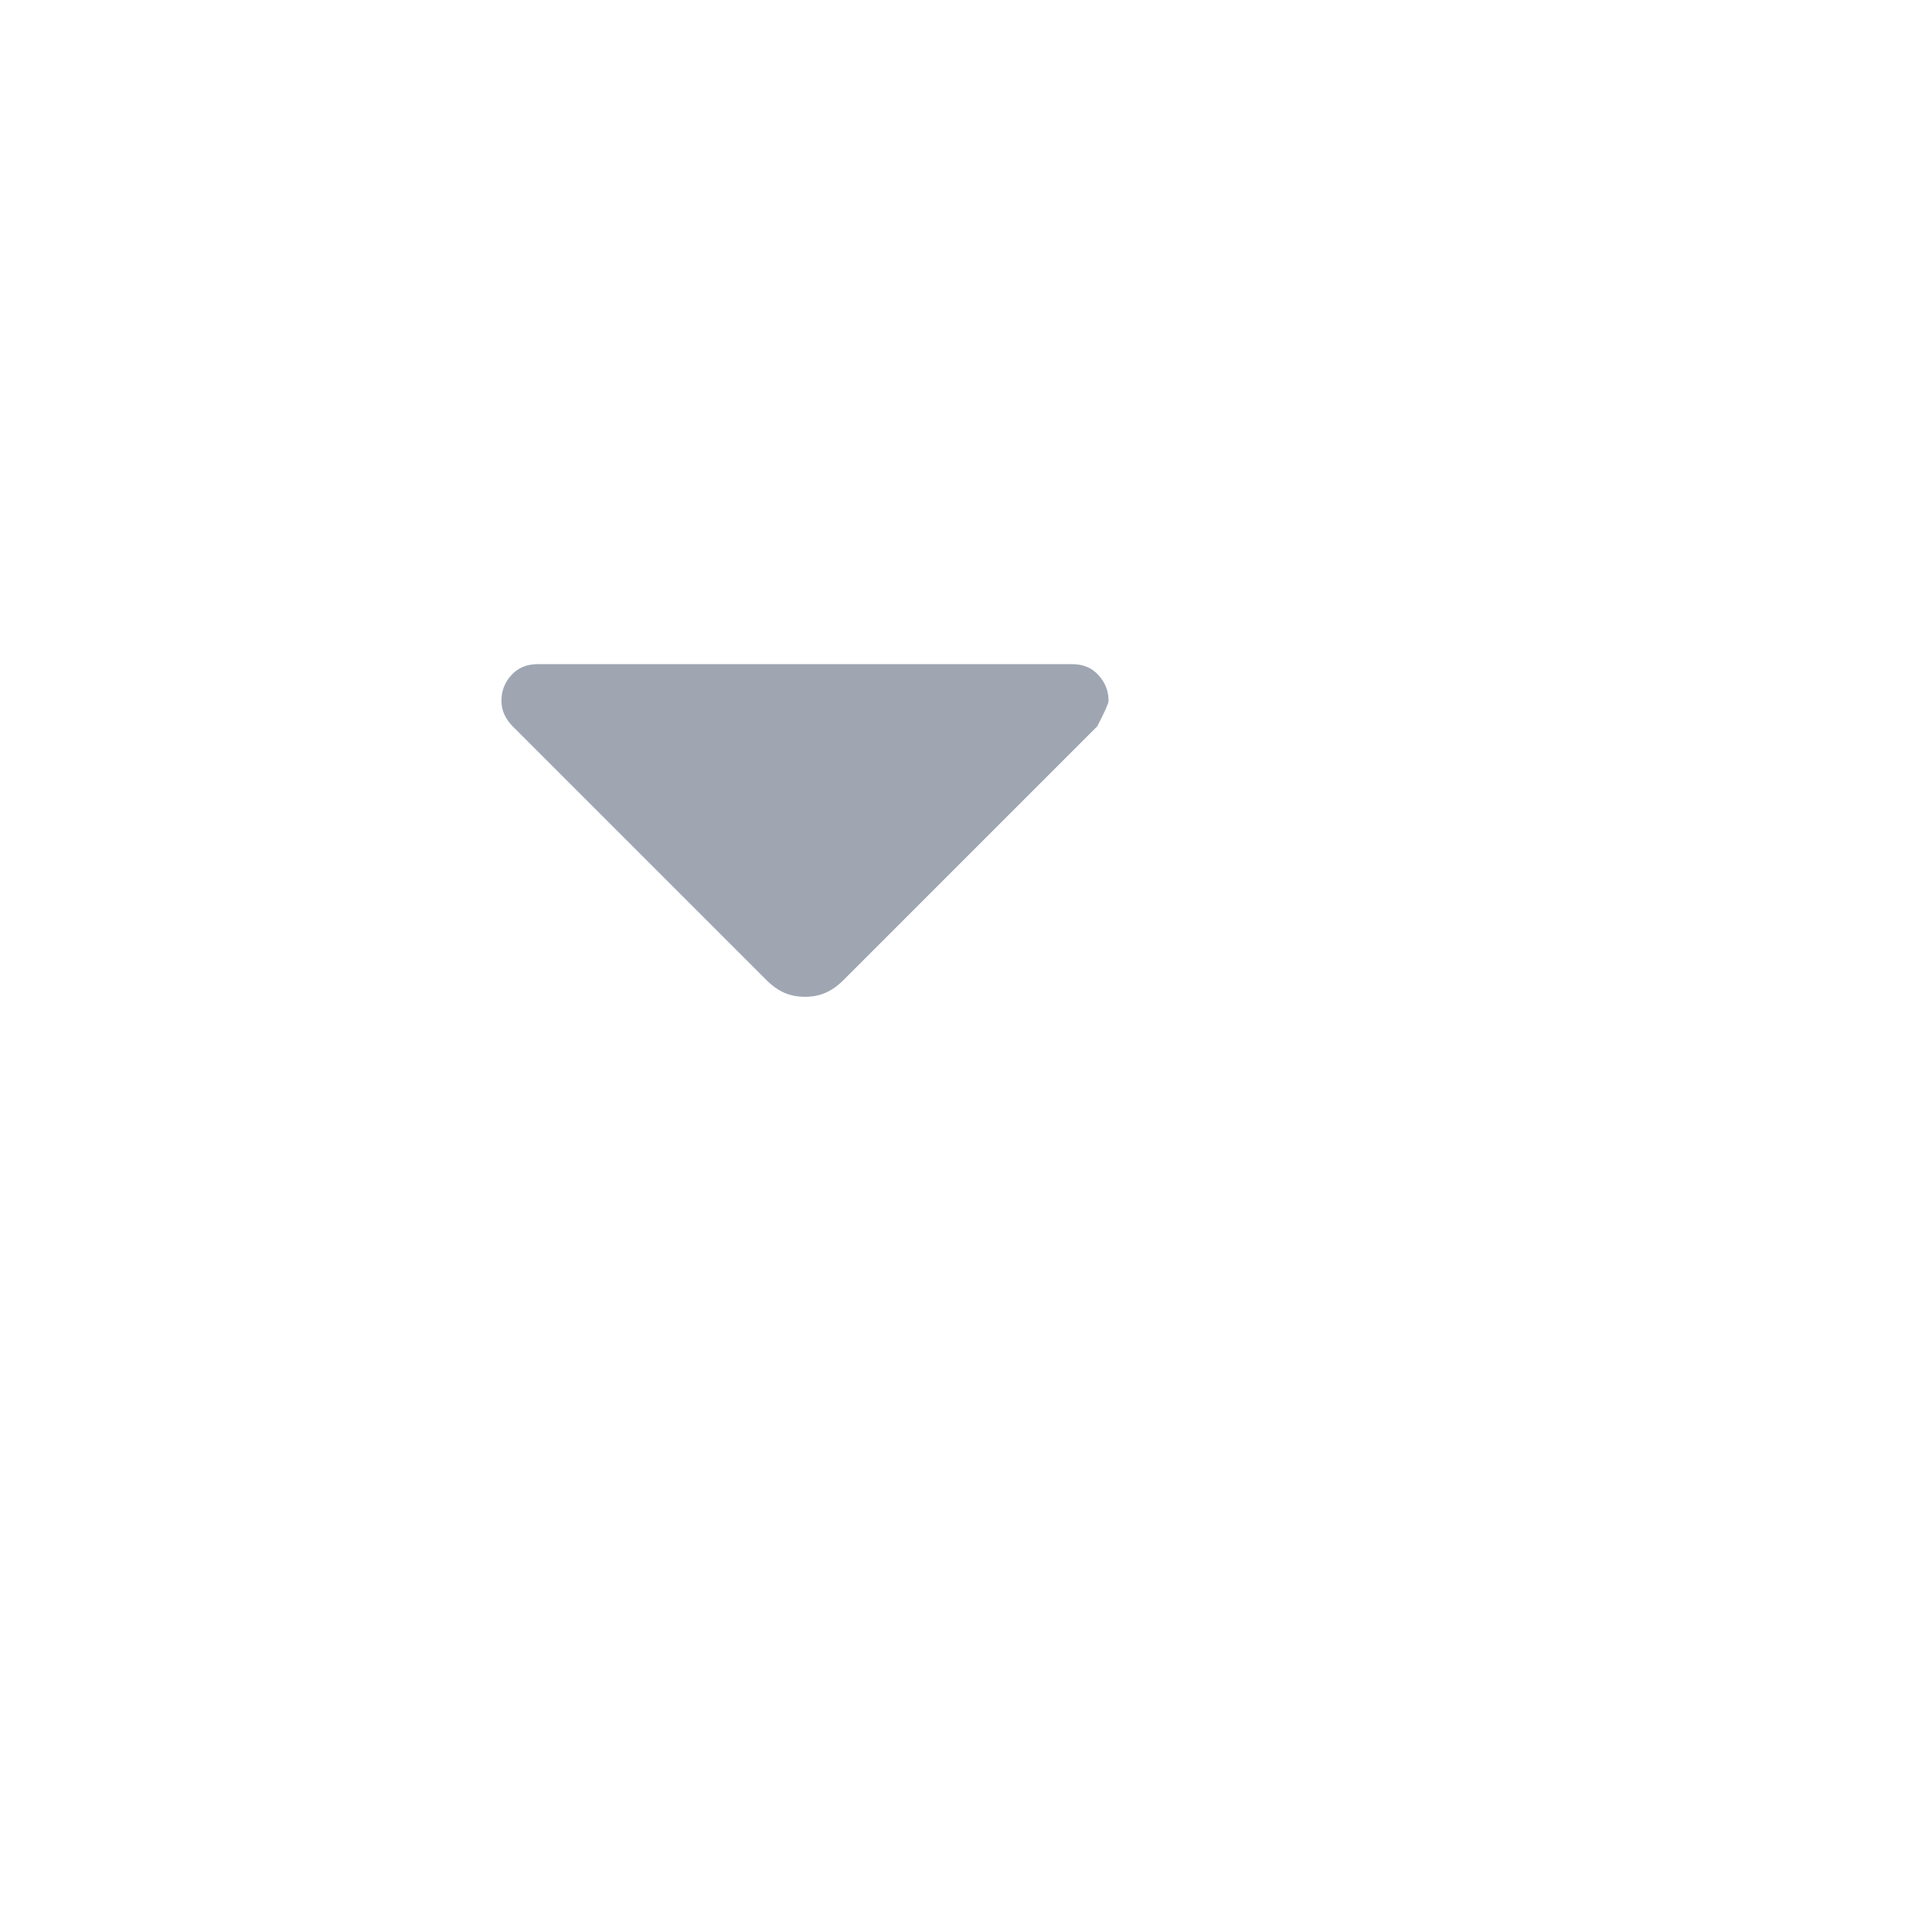
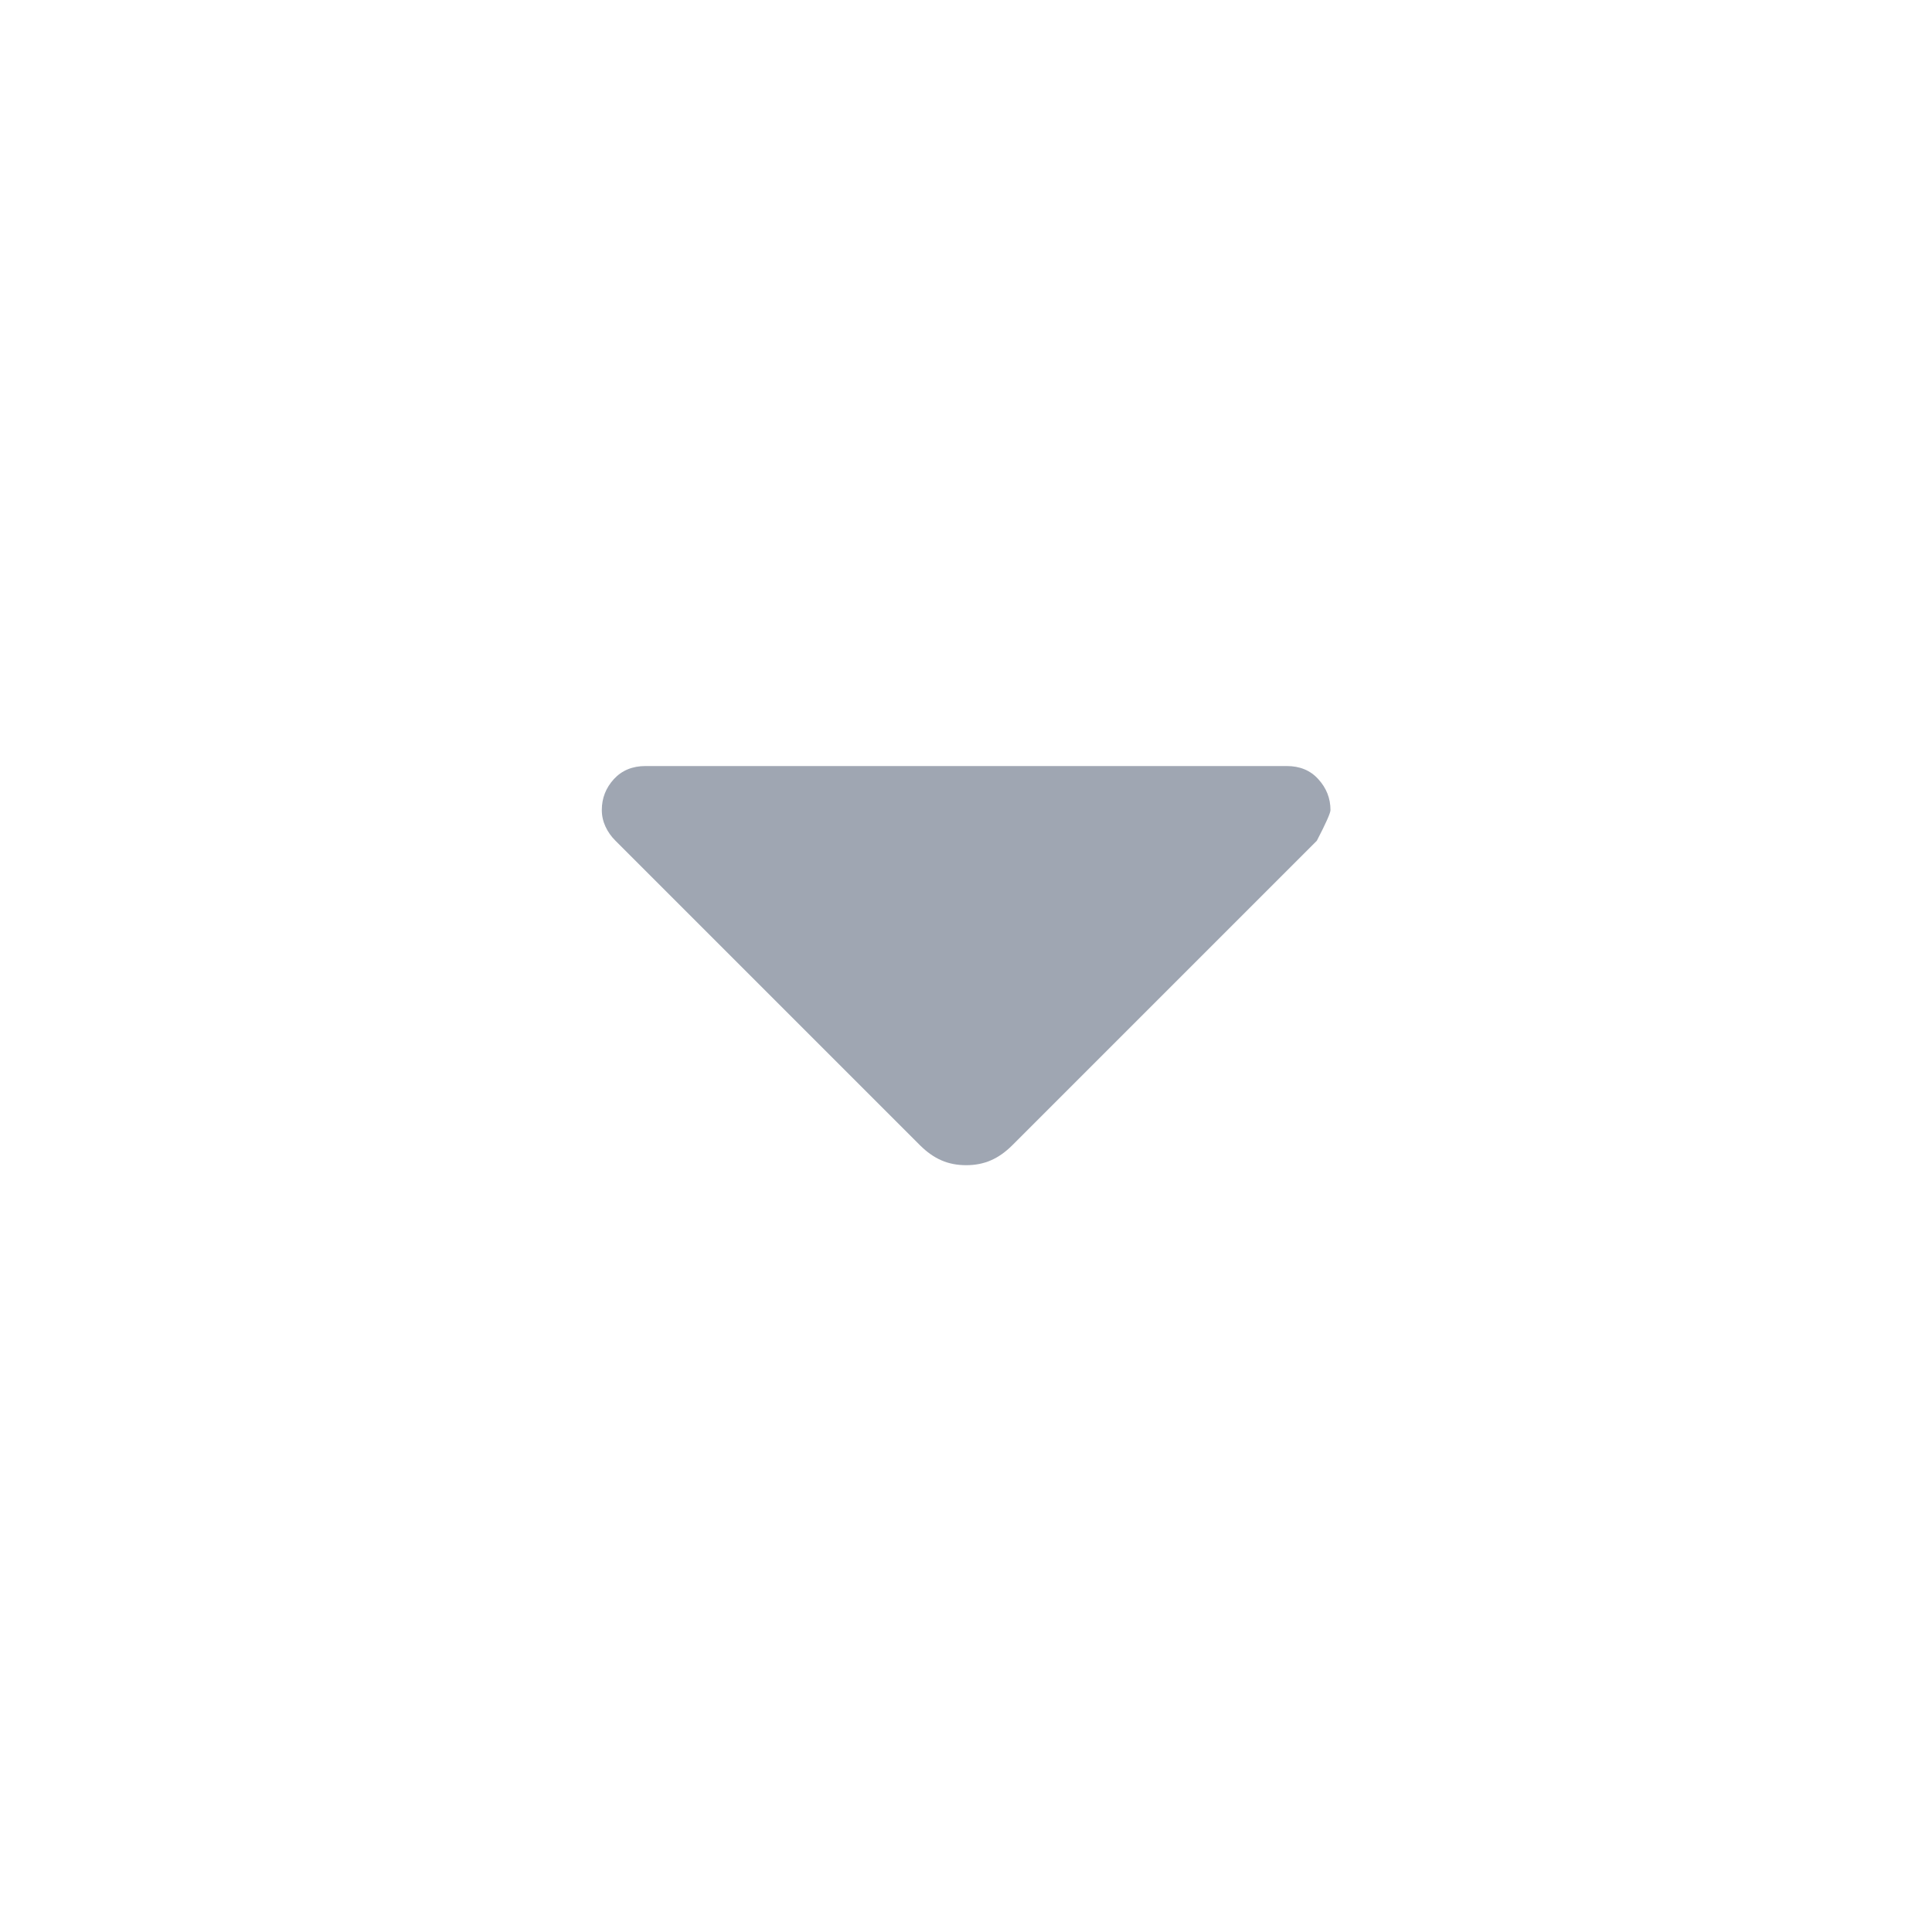
- <svg xmlns="http://www.w3.org/2000/svg" width="100%" height="100%" viewBox="0 0 24 24" fill="none">
-   <g id="icon">
-     <path id="Vector" d="M9.52 12.174L6.369 9.023C6.325 8.979 6.291 8.931 6.266 8.877C6.241 8.824 6.229 8.766 6.229 8.705C6.229 8.582 6.27 8.476 6.353 8.386C6.436 8.295 6.545 8.25 6.68 8.25H13.319C13.454 8.25 13.564 8.296 13.646 8.387C13.729 8.478 13.771 8.585 13.771 8.706C13.771 8.737 13.724 8.842 13.63 9.023L10.479 12.174C10.407 12.246 10.332 12.299 10.255 12.333C10.178 12.366 10.092 12.383 10 12.383C9.907 12.383 9.822 12.366 9.744 12.333C9.667 12.299 9.592 12.246 9.52 12.174Z" fill="#9FA6B2" />
-   </g>
+ <svg xmlns="http://www.w3.org/2000/svg" width="100%" height="100%" viewBox="0 0 20 20" fill="none">
+   <path d="M9.522 11.854L6.371 8.703C6.327 8.659 6.293 8.611 6.268 8.557C6.243 8.503 6.23 8.446 6.23 8.385C6.23 8.262 6.272 8.156 6.355 8.065C6.438 7.975 6.547 7.93 6.682 7.93H13.321C13.456 7.93 13.566 7.975 13.648 8.067C13.731 8.158 13.773 8.264 13.773 8.386C13.773 8.416 13.726 8.522 13.632 8.703L10.481 11.854C10.409 11.926 10.334 11.979 10.257 12.012C10.179 12.046 10.094 12.062 10.002 12.062C9.909 12.062 9.824 12.046 9.746 12.012C9.669 11.979 9.594 11.926 9.522 11.854Z" fill="#9FA6B2" />
</svg>
